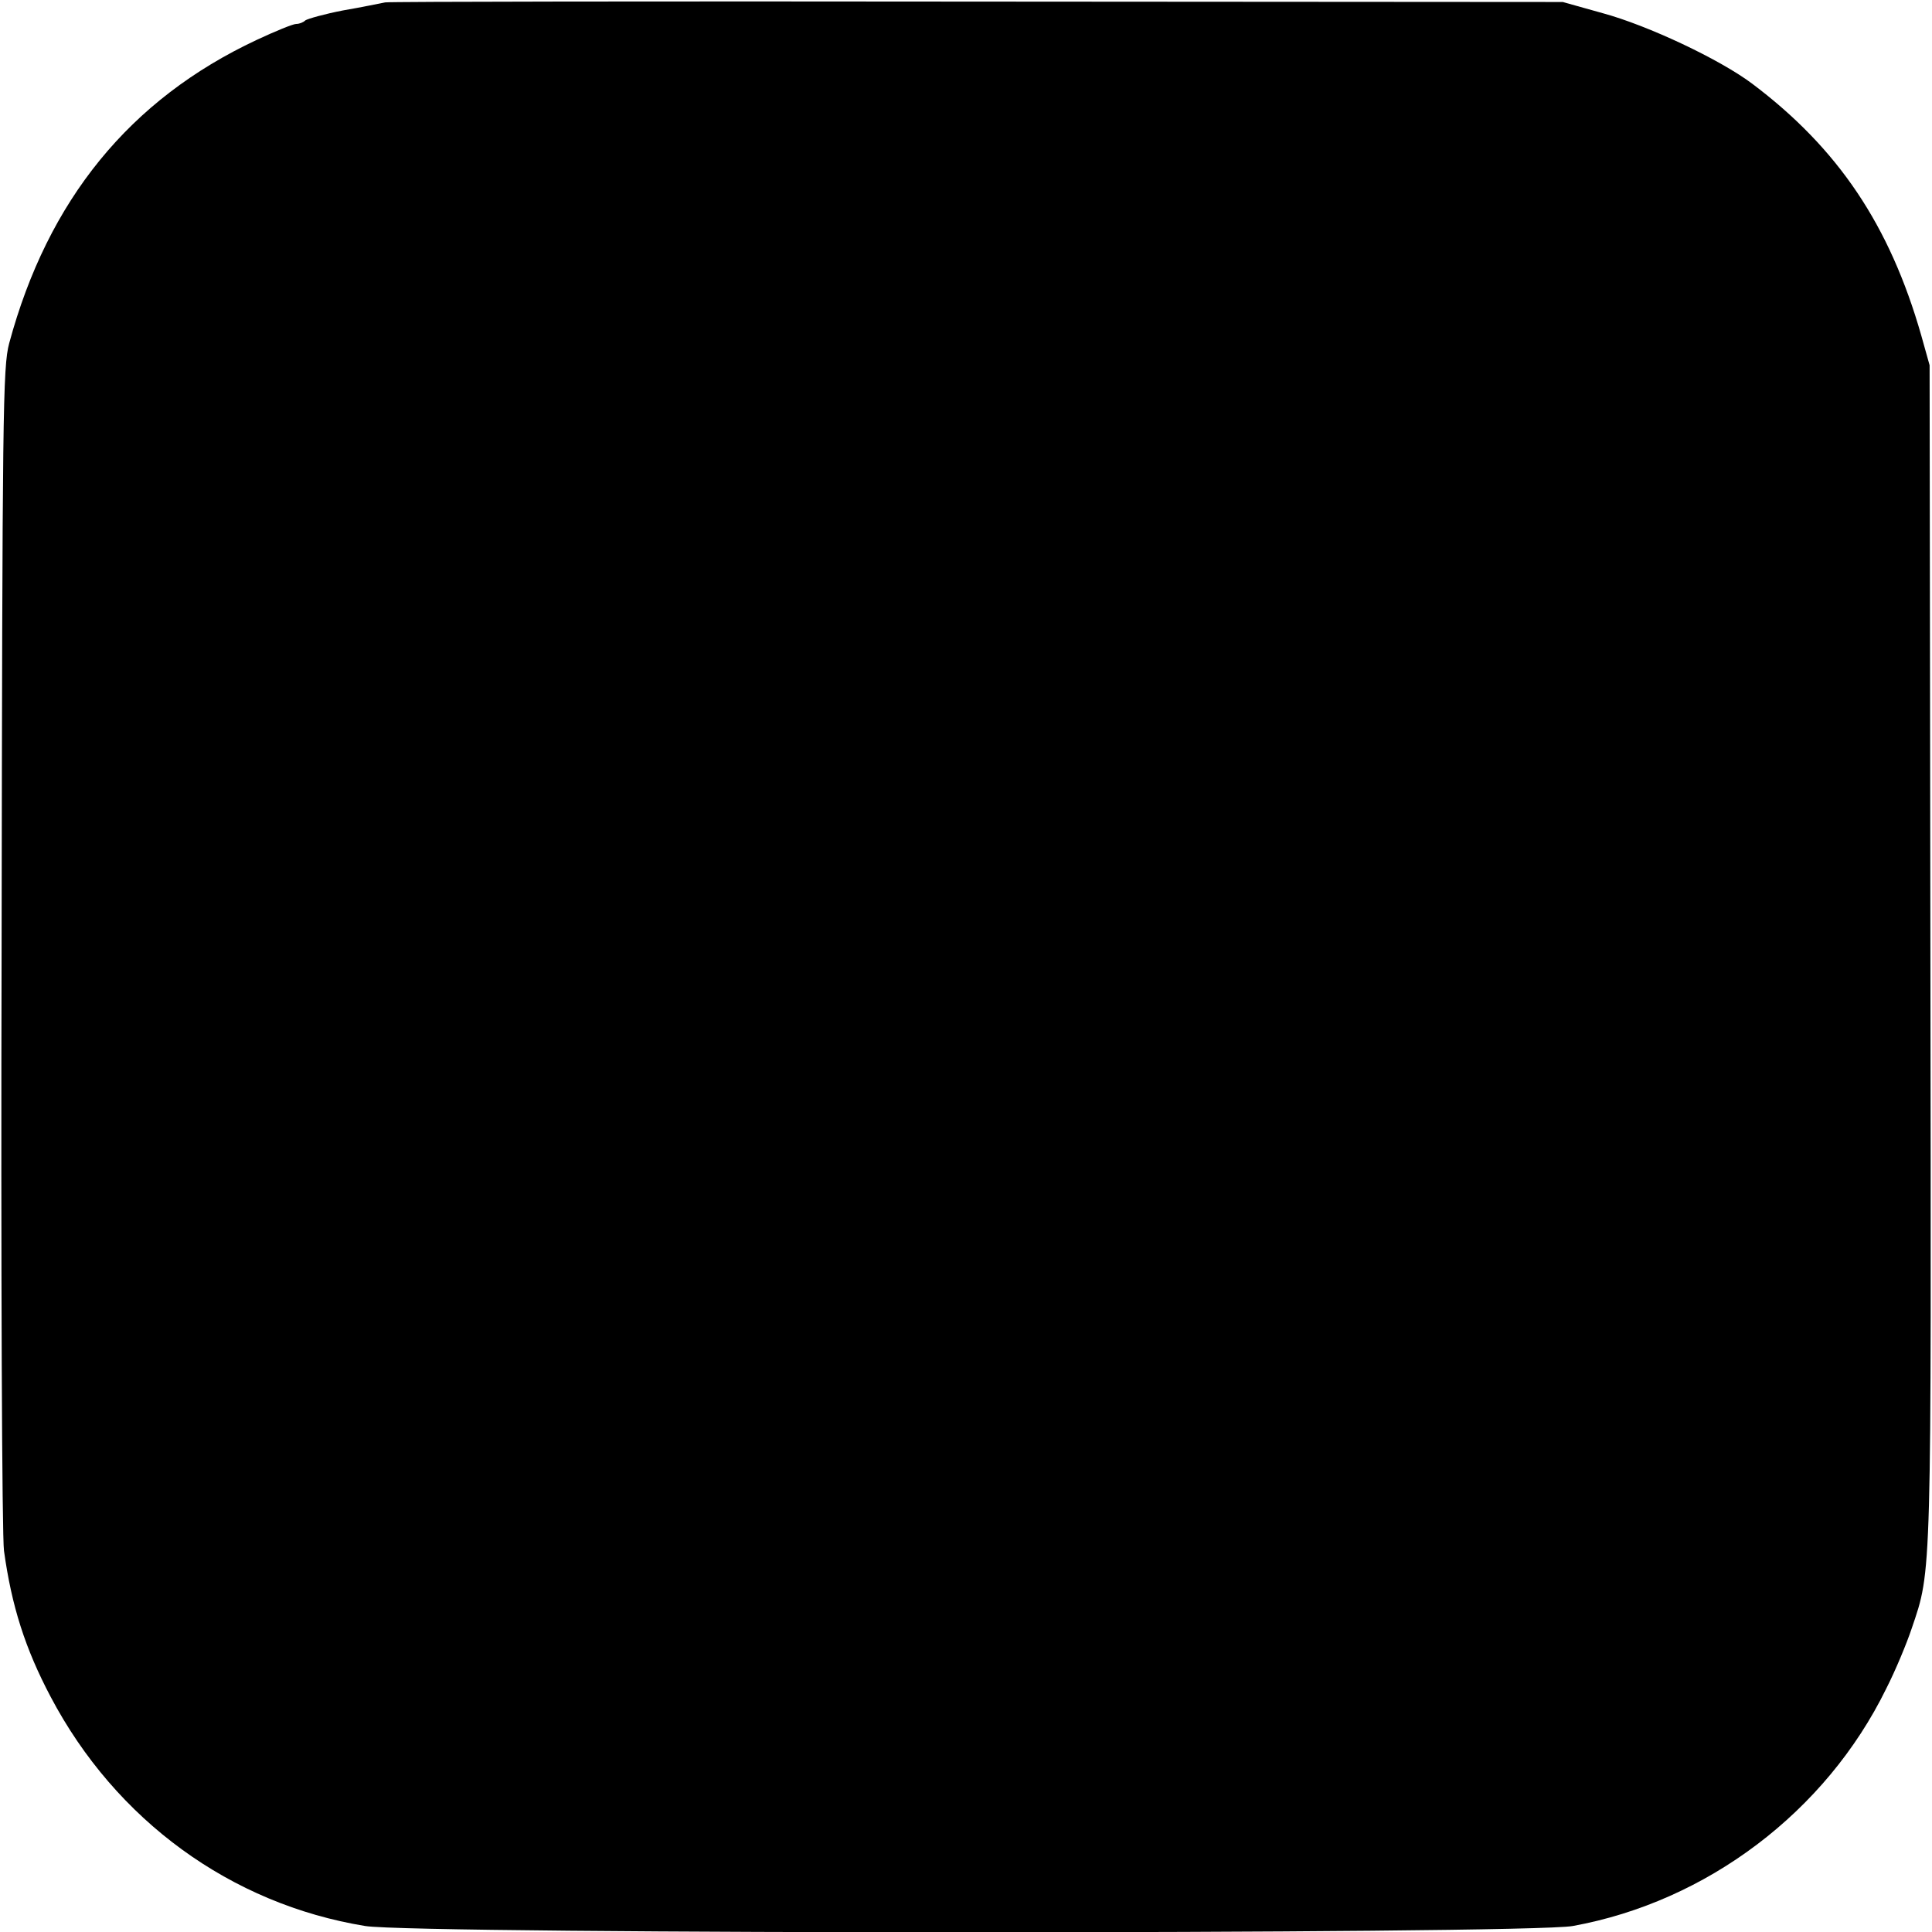
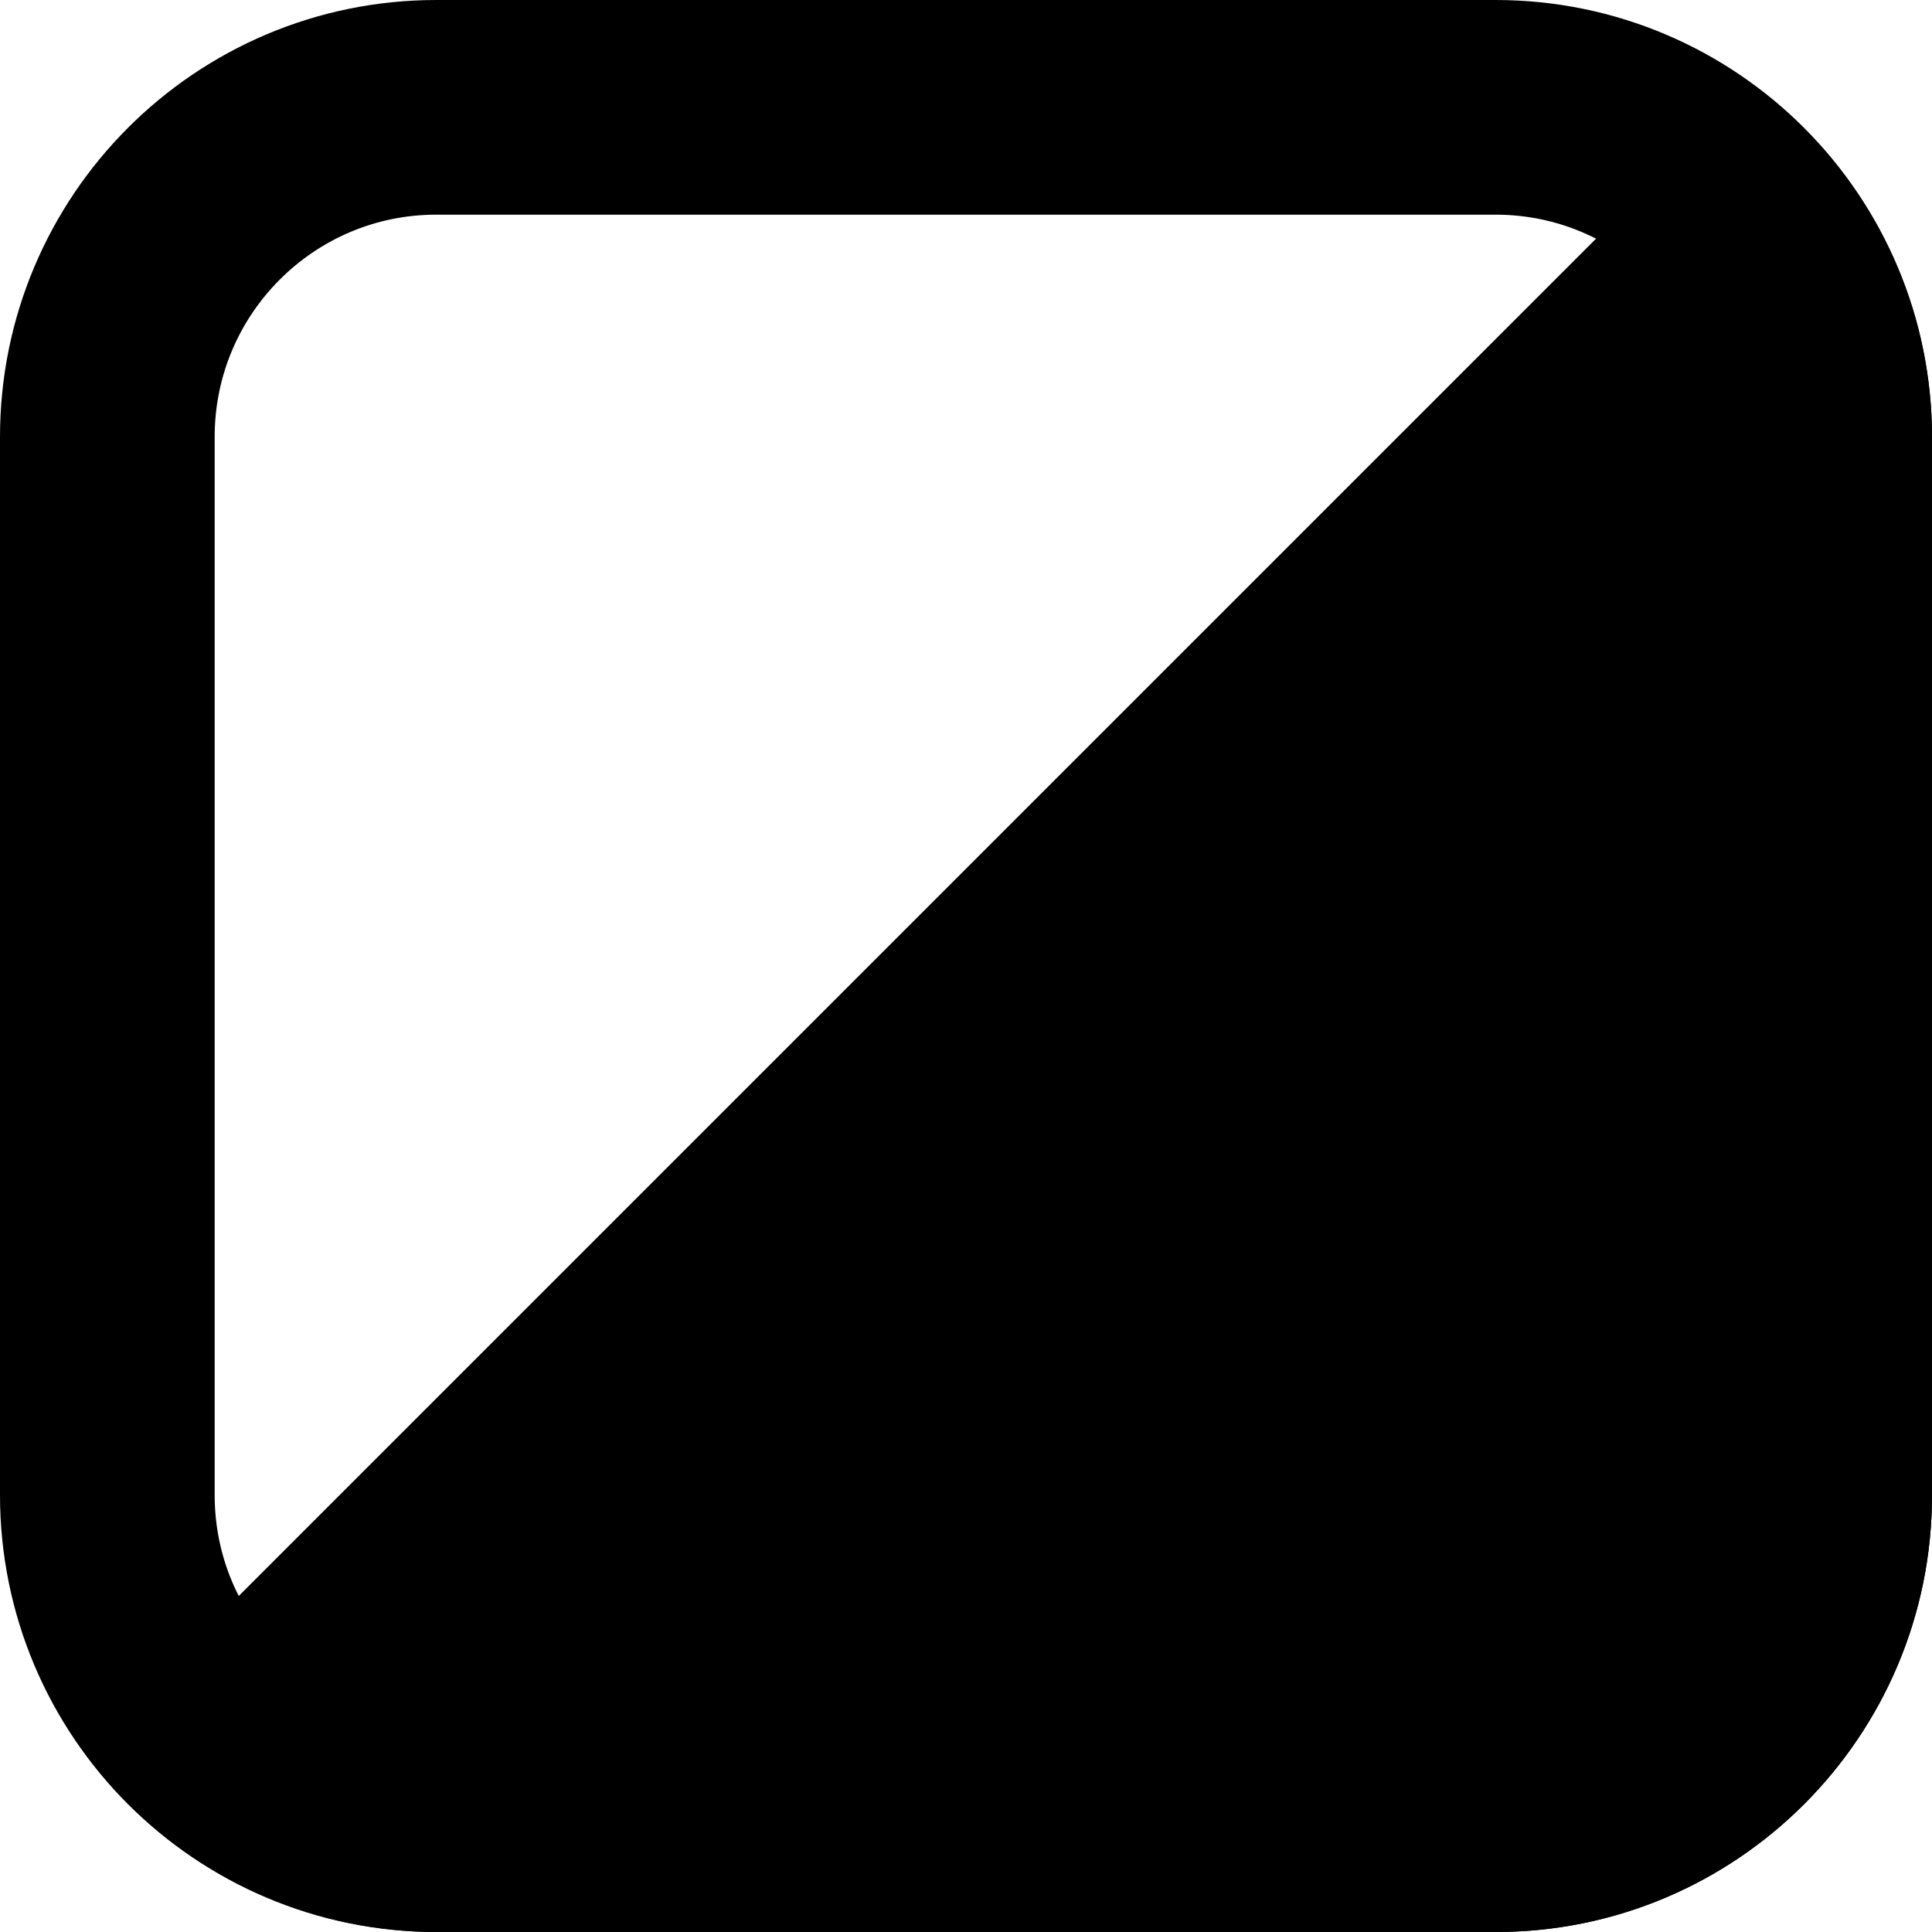
- <svg xmlns="http://www.w3.org/2000/svg" version="1" width="645.333" height="645.333" viewBox="0 0 484 484">
-   <path d="M96.5.6c-1.1.2-5.8 1.2-10.5 2-4.7.9-8.9 2.1-9.5 2.5-.5.5-1.5.9-2.3.9-.8 0-5.2 1.8-9.9 4C32.5 24.9 12 50.1 2.3 86 .7 92 .6 103 .4 237.5c-.2 79.7.1 147.7.6 151 1.9 13.8 5.3 24.5 11.7 36.6C29 456 57.8 477 91.5 482.5c12.8 2.1 290.9 2.1 302.5 0 33.6-6.1 63.4-28.6 78.5-59.4 2.4-4.7 5.2-11.5 6.4-15.1 5.1-15 4.9-11.3 4.7-169l-.2-147.5-2.1-7.5c-7.9-27.6-20.8-46.8-42.3-63-8.1-6.1-26.1-14.6-37.5-17.7l-10-2.8L245 .4C164.4.3 97.6.4 96.5.6z" />
+ <svg xmlns="http://www.w3.org/2000/svg" width="180px" height="180px" viewBox="0 0 180 180" version="1.1">
+   <g id="SEO" stroke="none" stroke-width="1" fill="none" fill-rule="evenodd">
+     <g id="Gryphon-Logo-4-(i)">
+       <path d="M40.653,10 C23.727,10 10,23.746 10,40.708 L10,139.292 C10,156.254 23.727,170 40.653,170 L139.347,170 C156.273,170 170,156.254 170,139.292 L170,40.708 C170,23.746 156.273,10 139.347,10 L40.653,10 Z" id="Rectangle-Copy-6" stroke="#000000" stroke-width="20" />
+       <path d="M23.564,156.501 L19,151.936 L151.936,19 L156.501,23.564 L168.065,12 C175.438,19.365 180,29.55 180,40.802 L180,139.319 C180,161.786 161.811,180 139.374,180 L40.747,180 C29.518,180 19.353,175.438 12,168.065 L23.564,156.501 Z" id="Path" fill="#000000" />
+     </g>
+   </g>
</svg>
